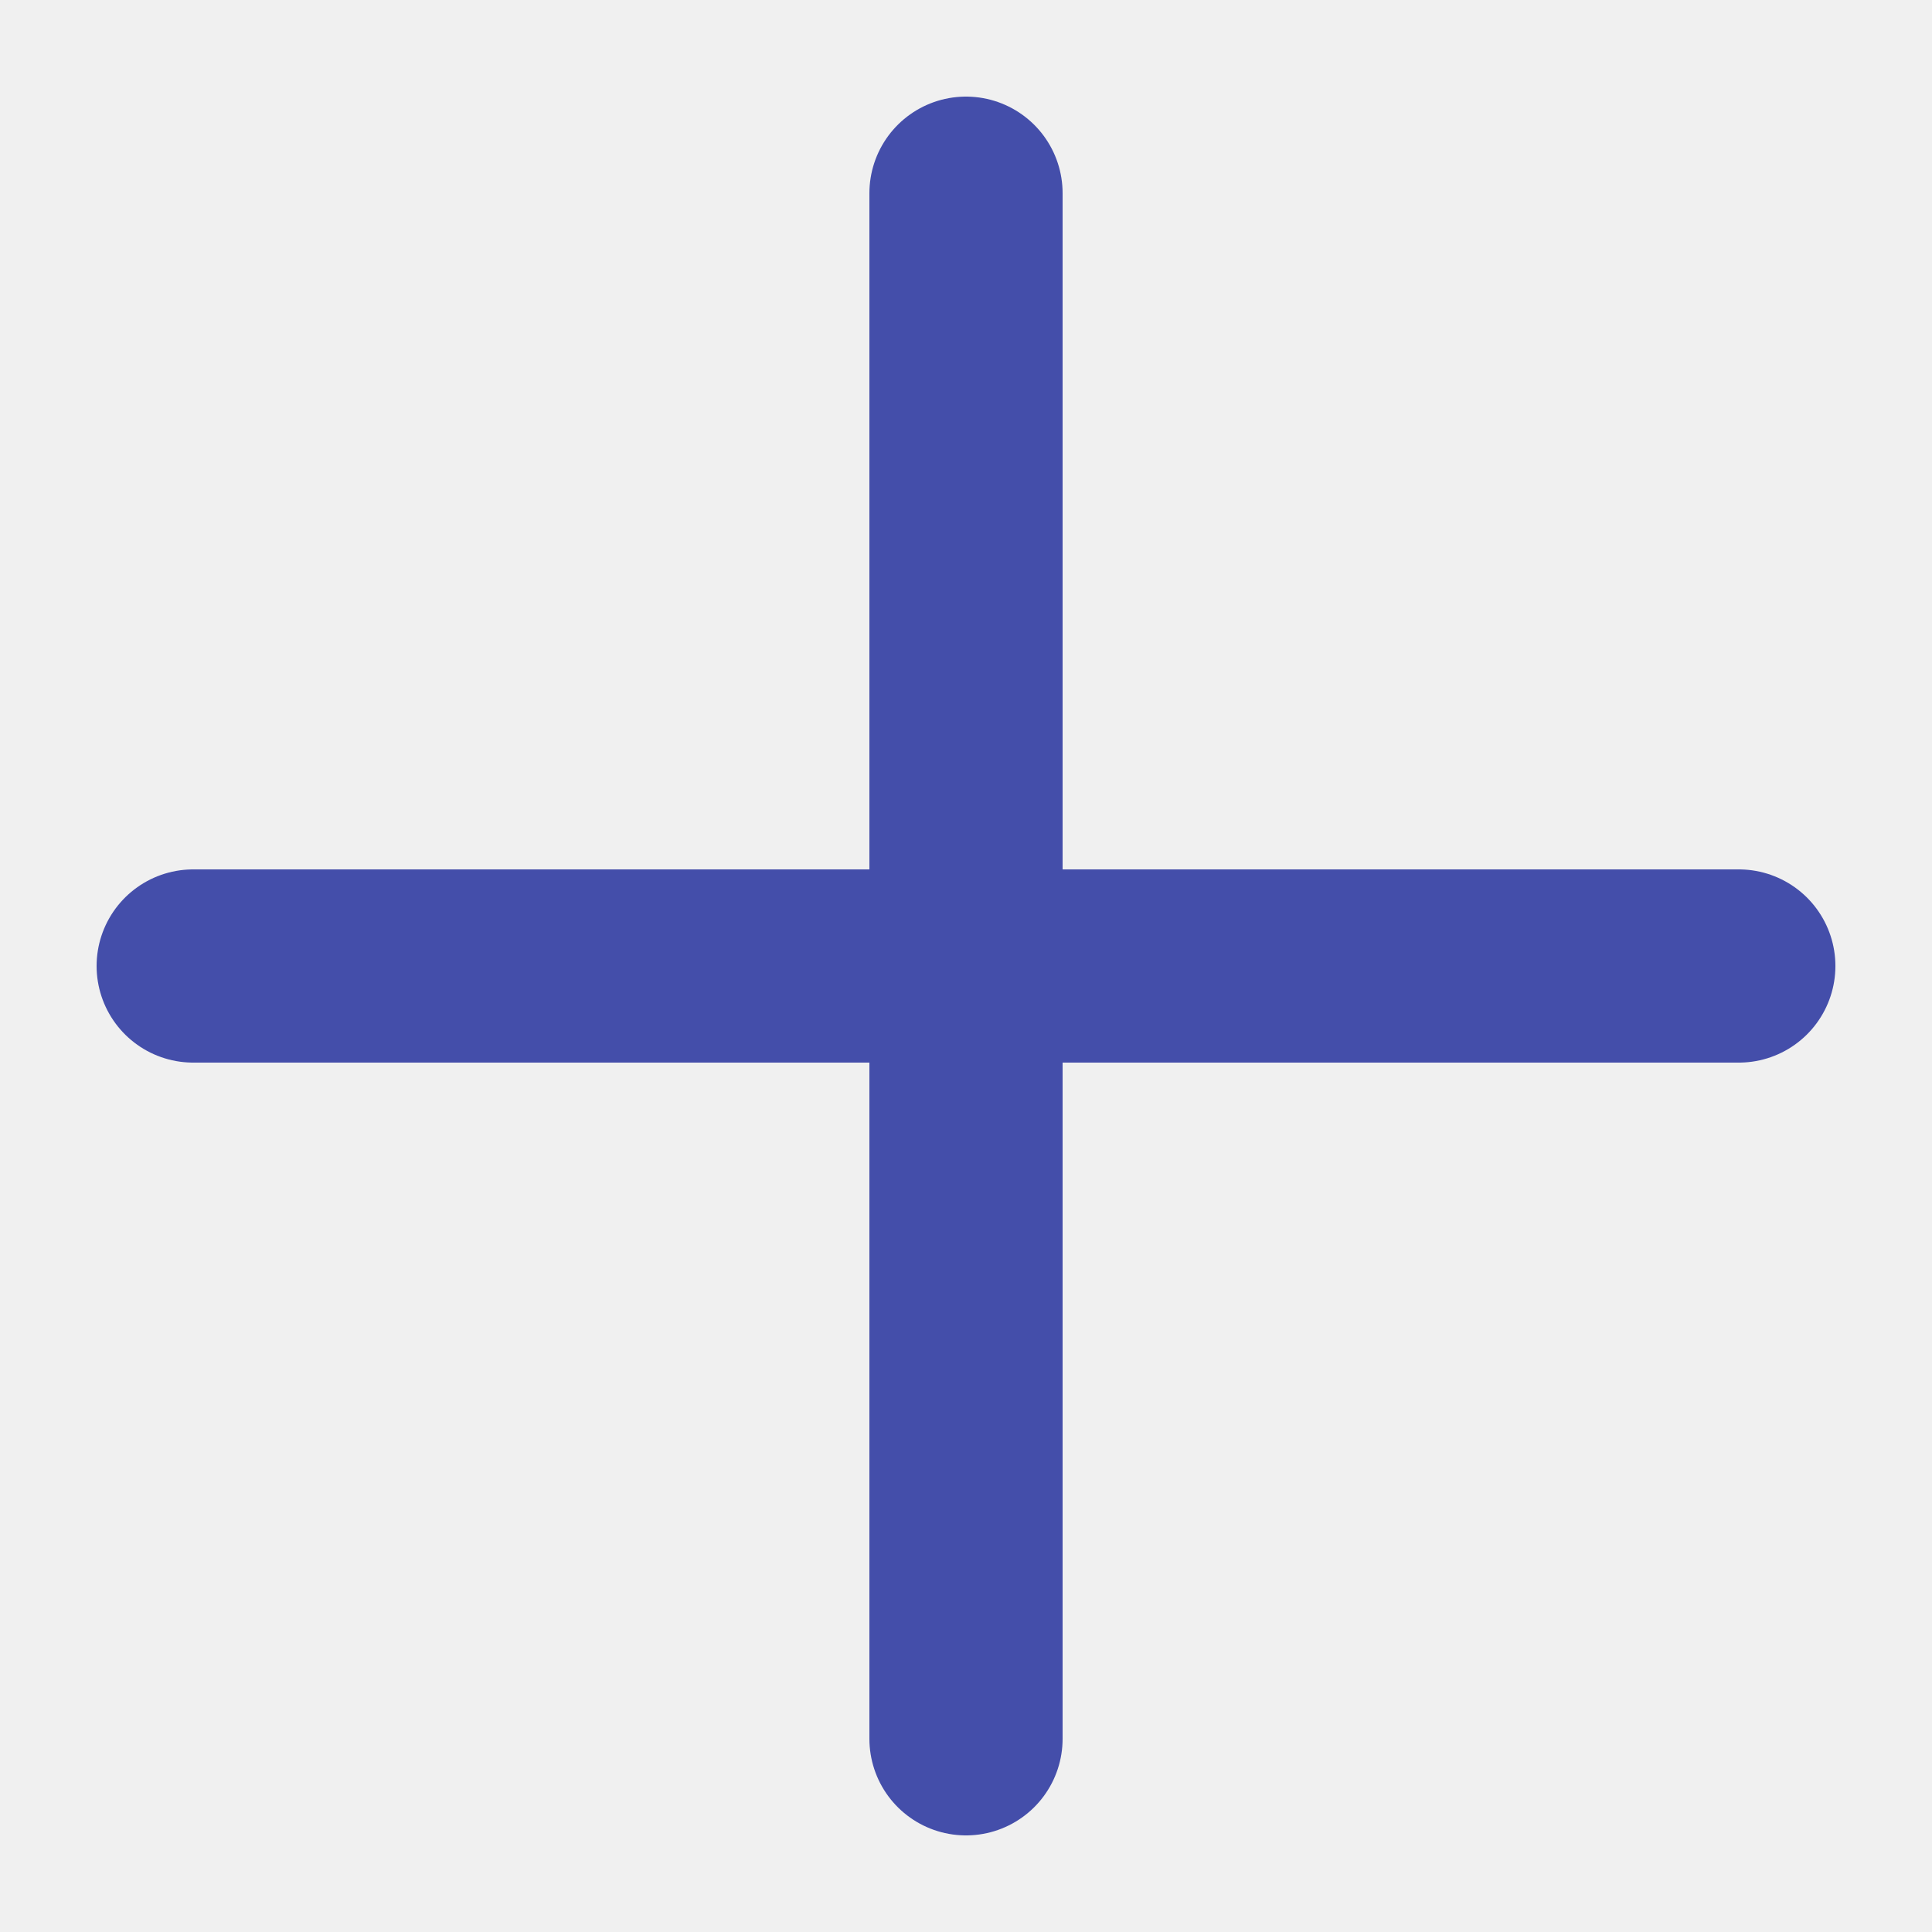
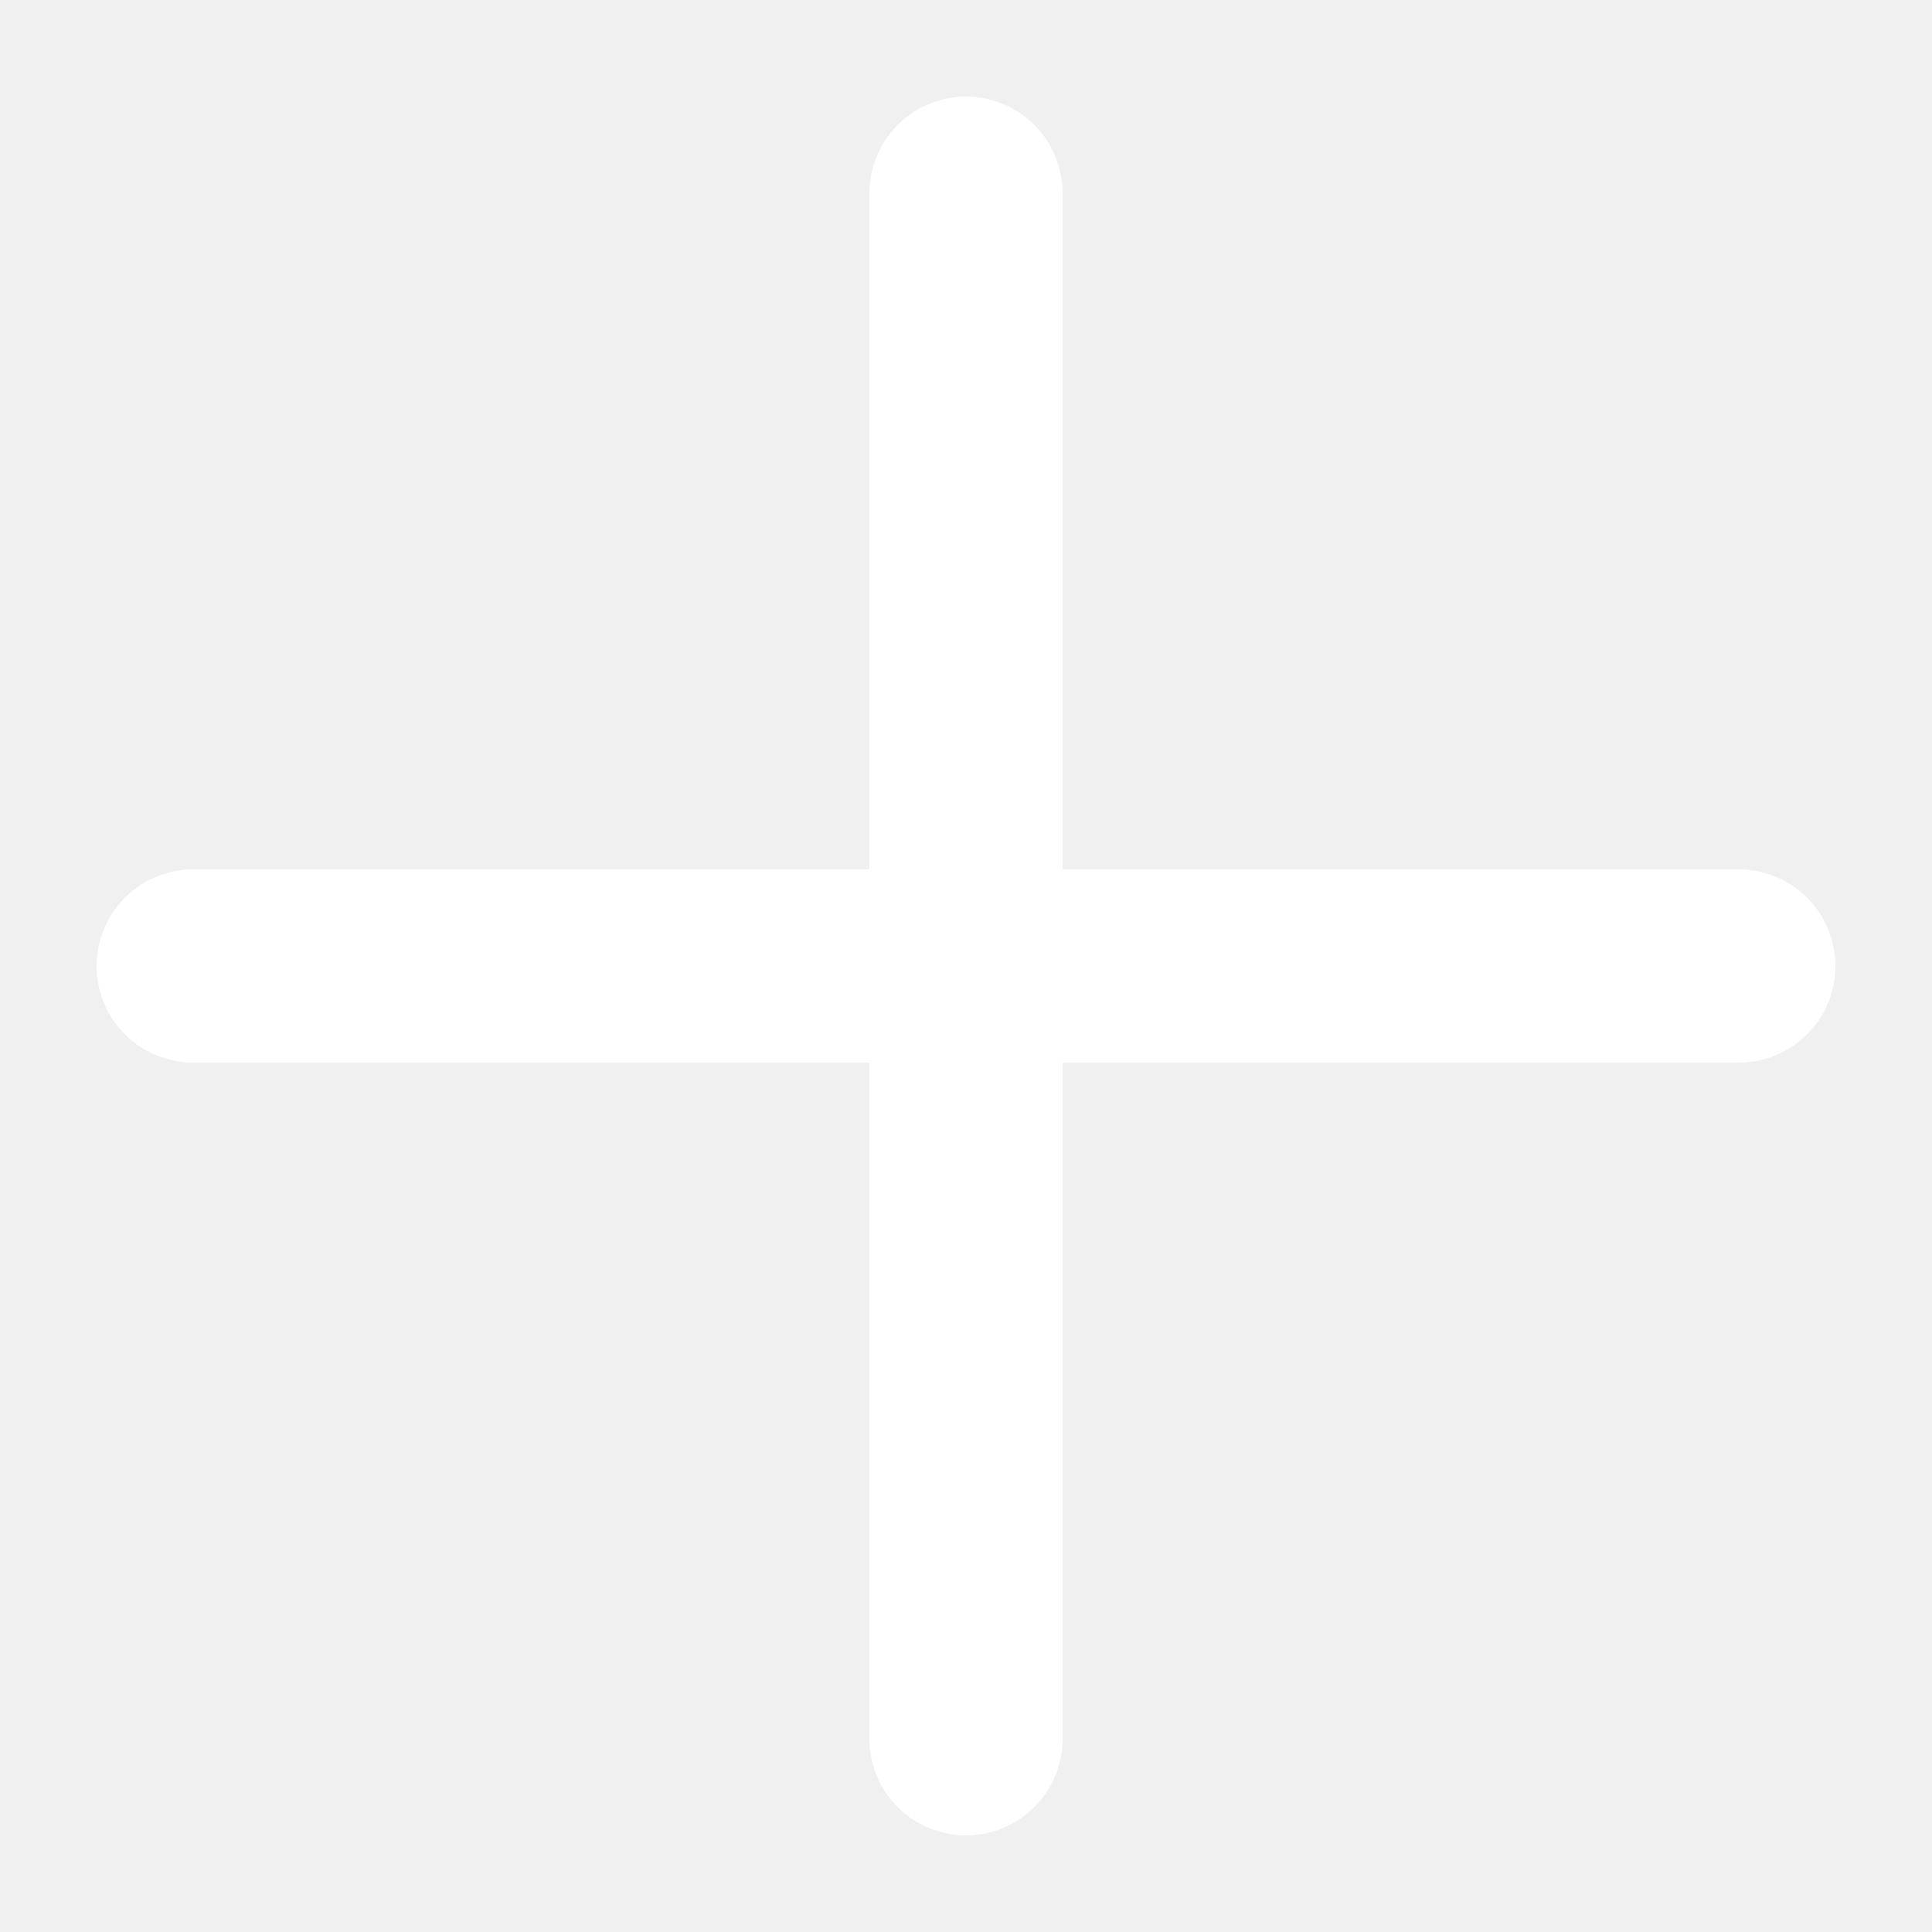
<svg xmlns="http://www.w3.org/2000/svg" width="10" height="10" viewBox="0 0 10 10" fill="none">
-   <g clip-path="url(#clip0_13_702)">
-     <path d="M5 9L5 1" stroke="#444EAA" stroke-linecap="round" />
-     <path d="M1 5L9 5" stroke="#444EAA" stroke-linecap="round" />
+   <g clip-path="url(#clip0_13_705)">
+     <path d="M5 9L5 1" stroke="white" stroke-linecap="round" />
+     <path d="M1 5L9 5" stroke="white" stroke-linecap="round" />
  </g>
  <defs>
-     <clipPath id="clip0_13_702">
+     <clipPath id="clip0_13_705">
      <rect width="10" height="10" fill="white" />
    </clipPath>
  </defs>
</svg>
